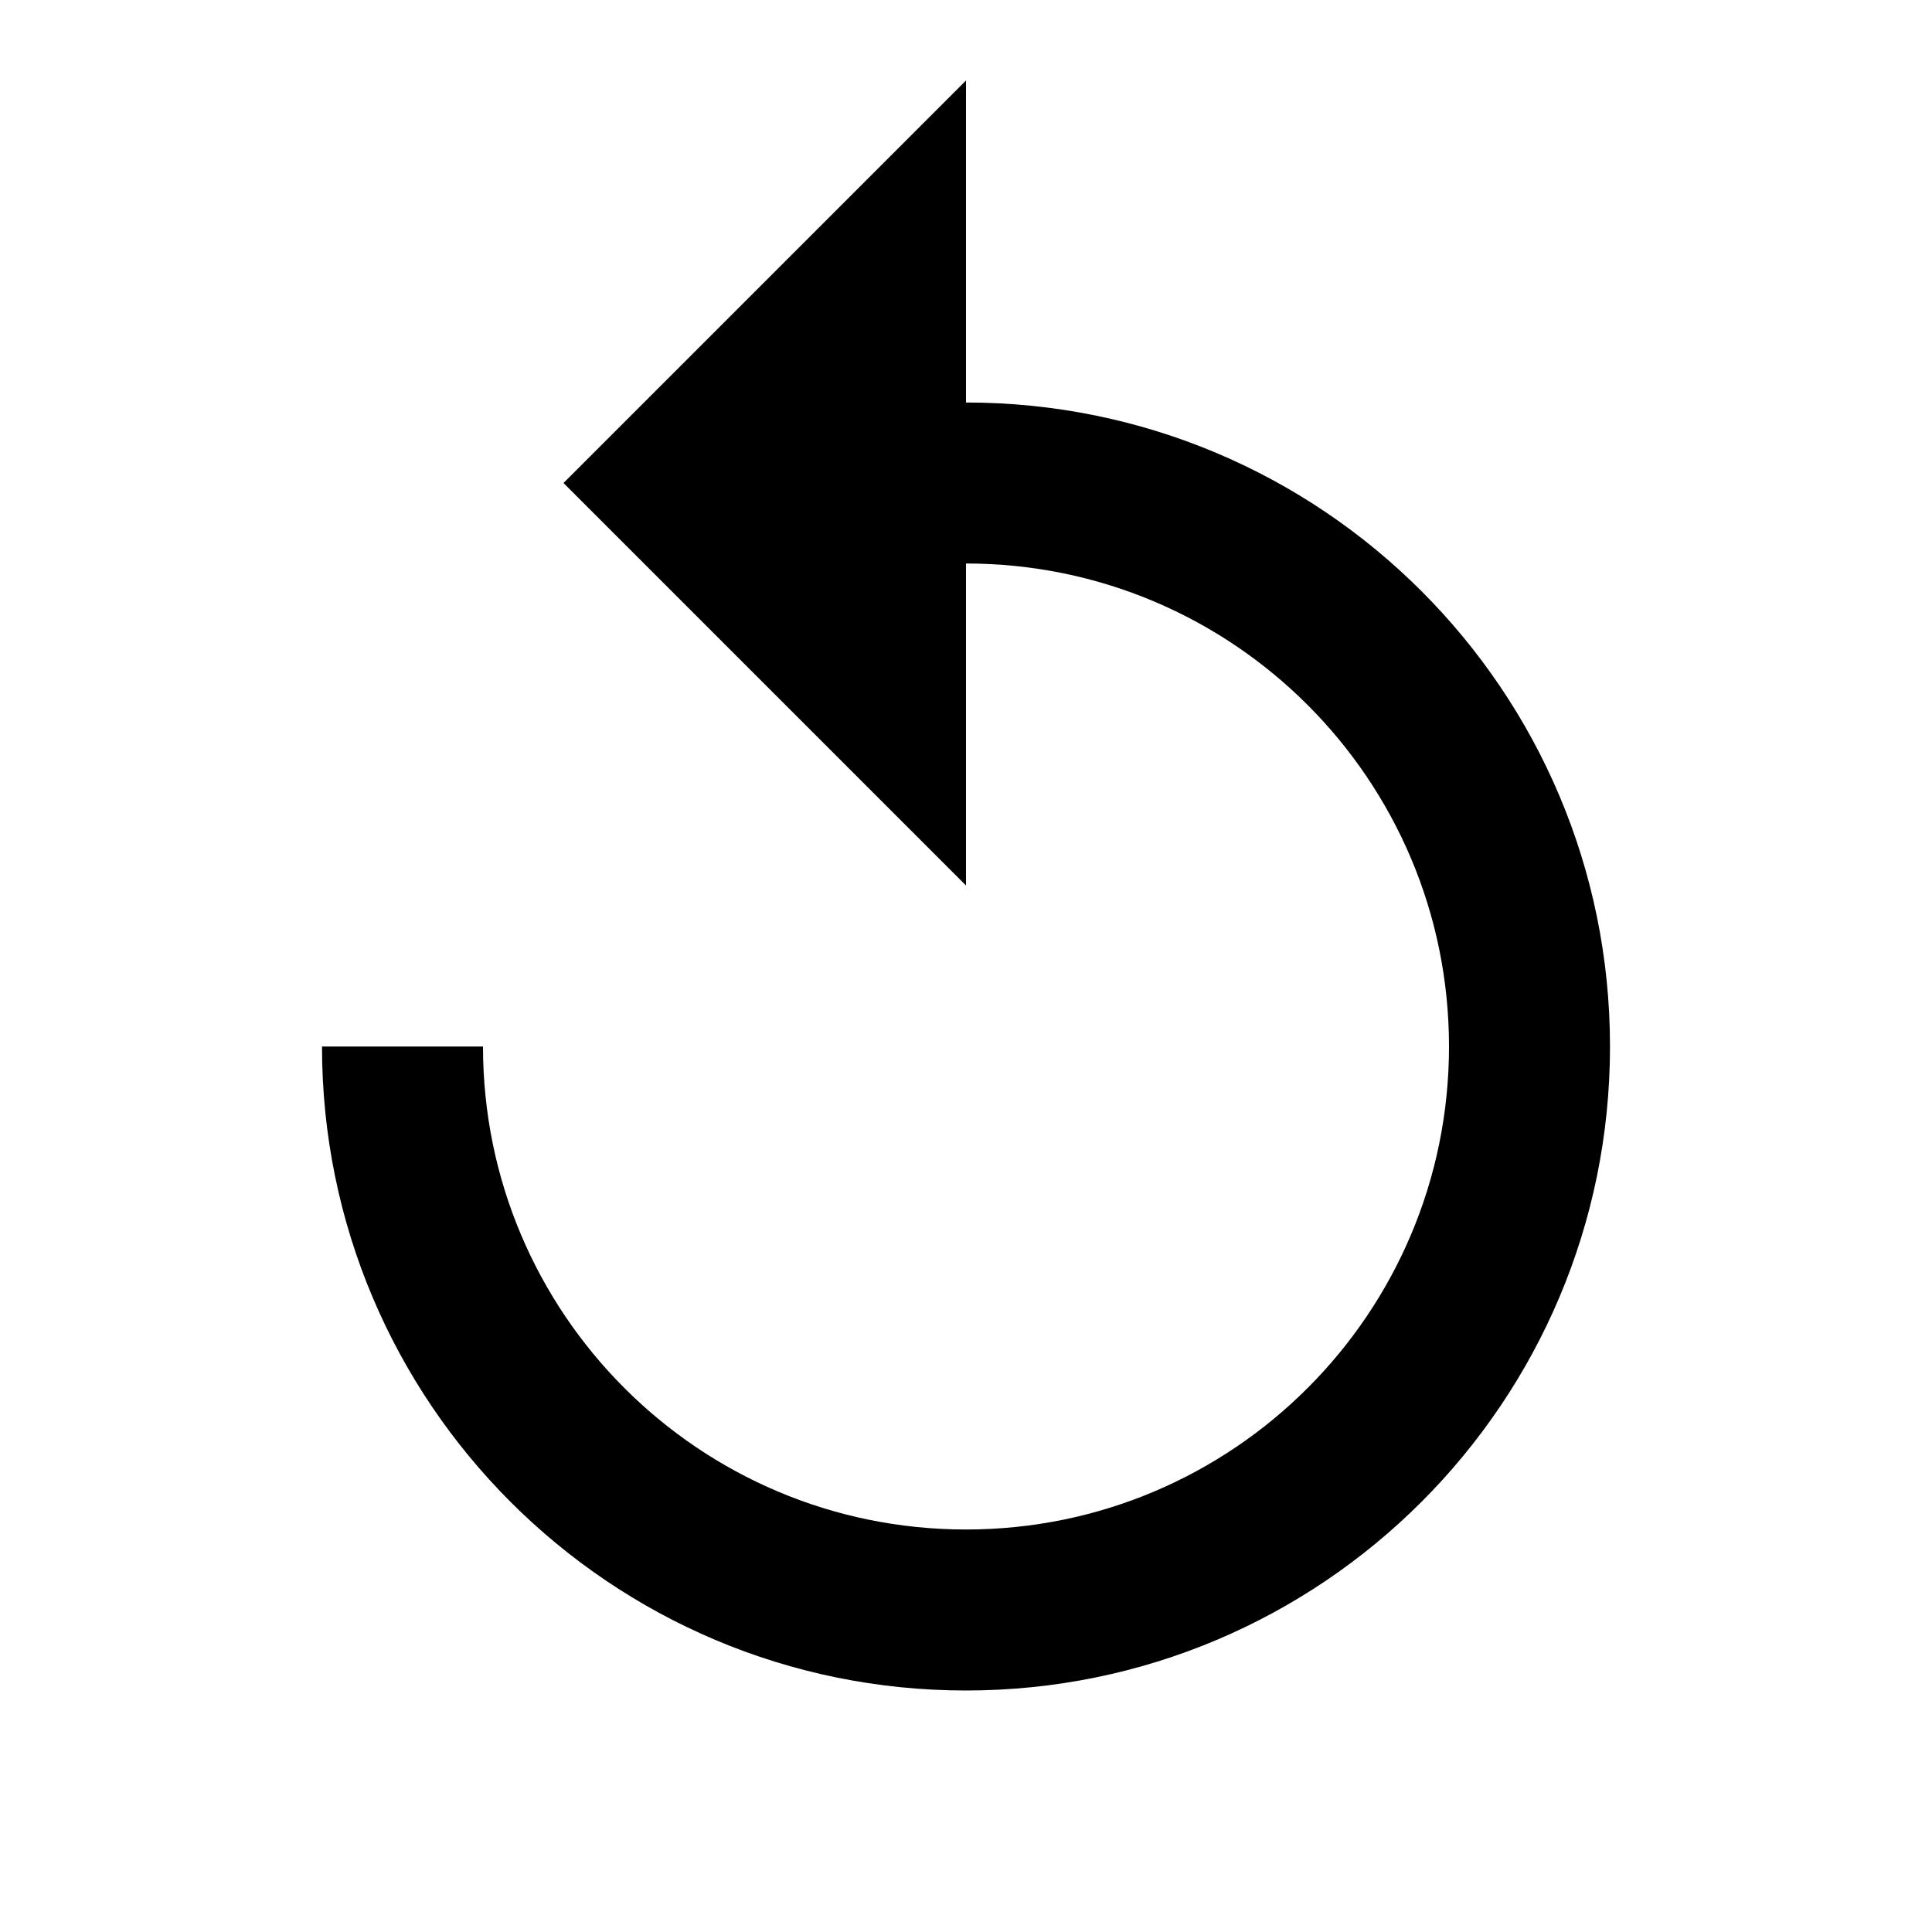
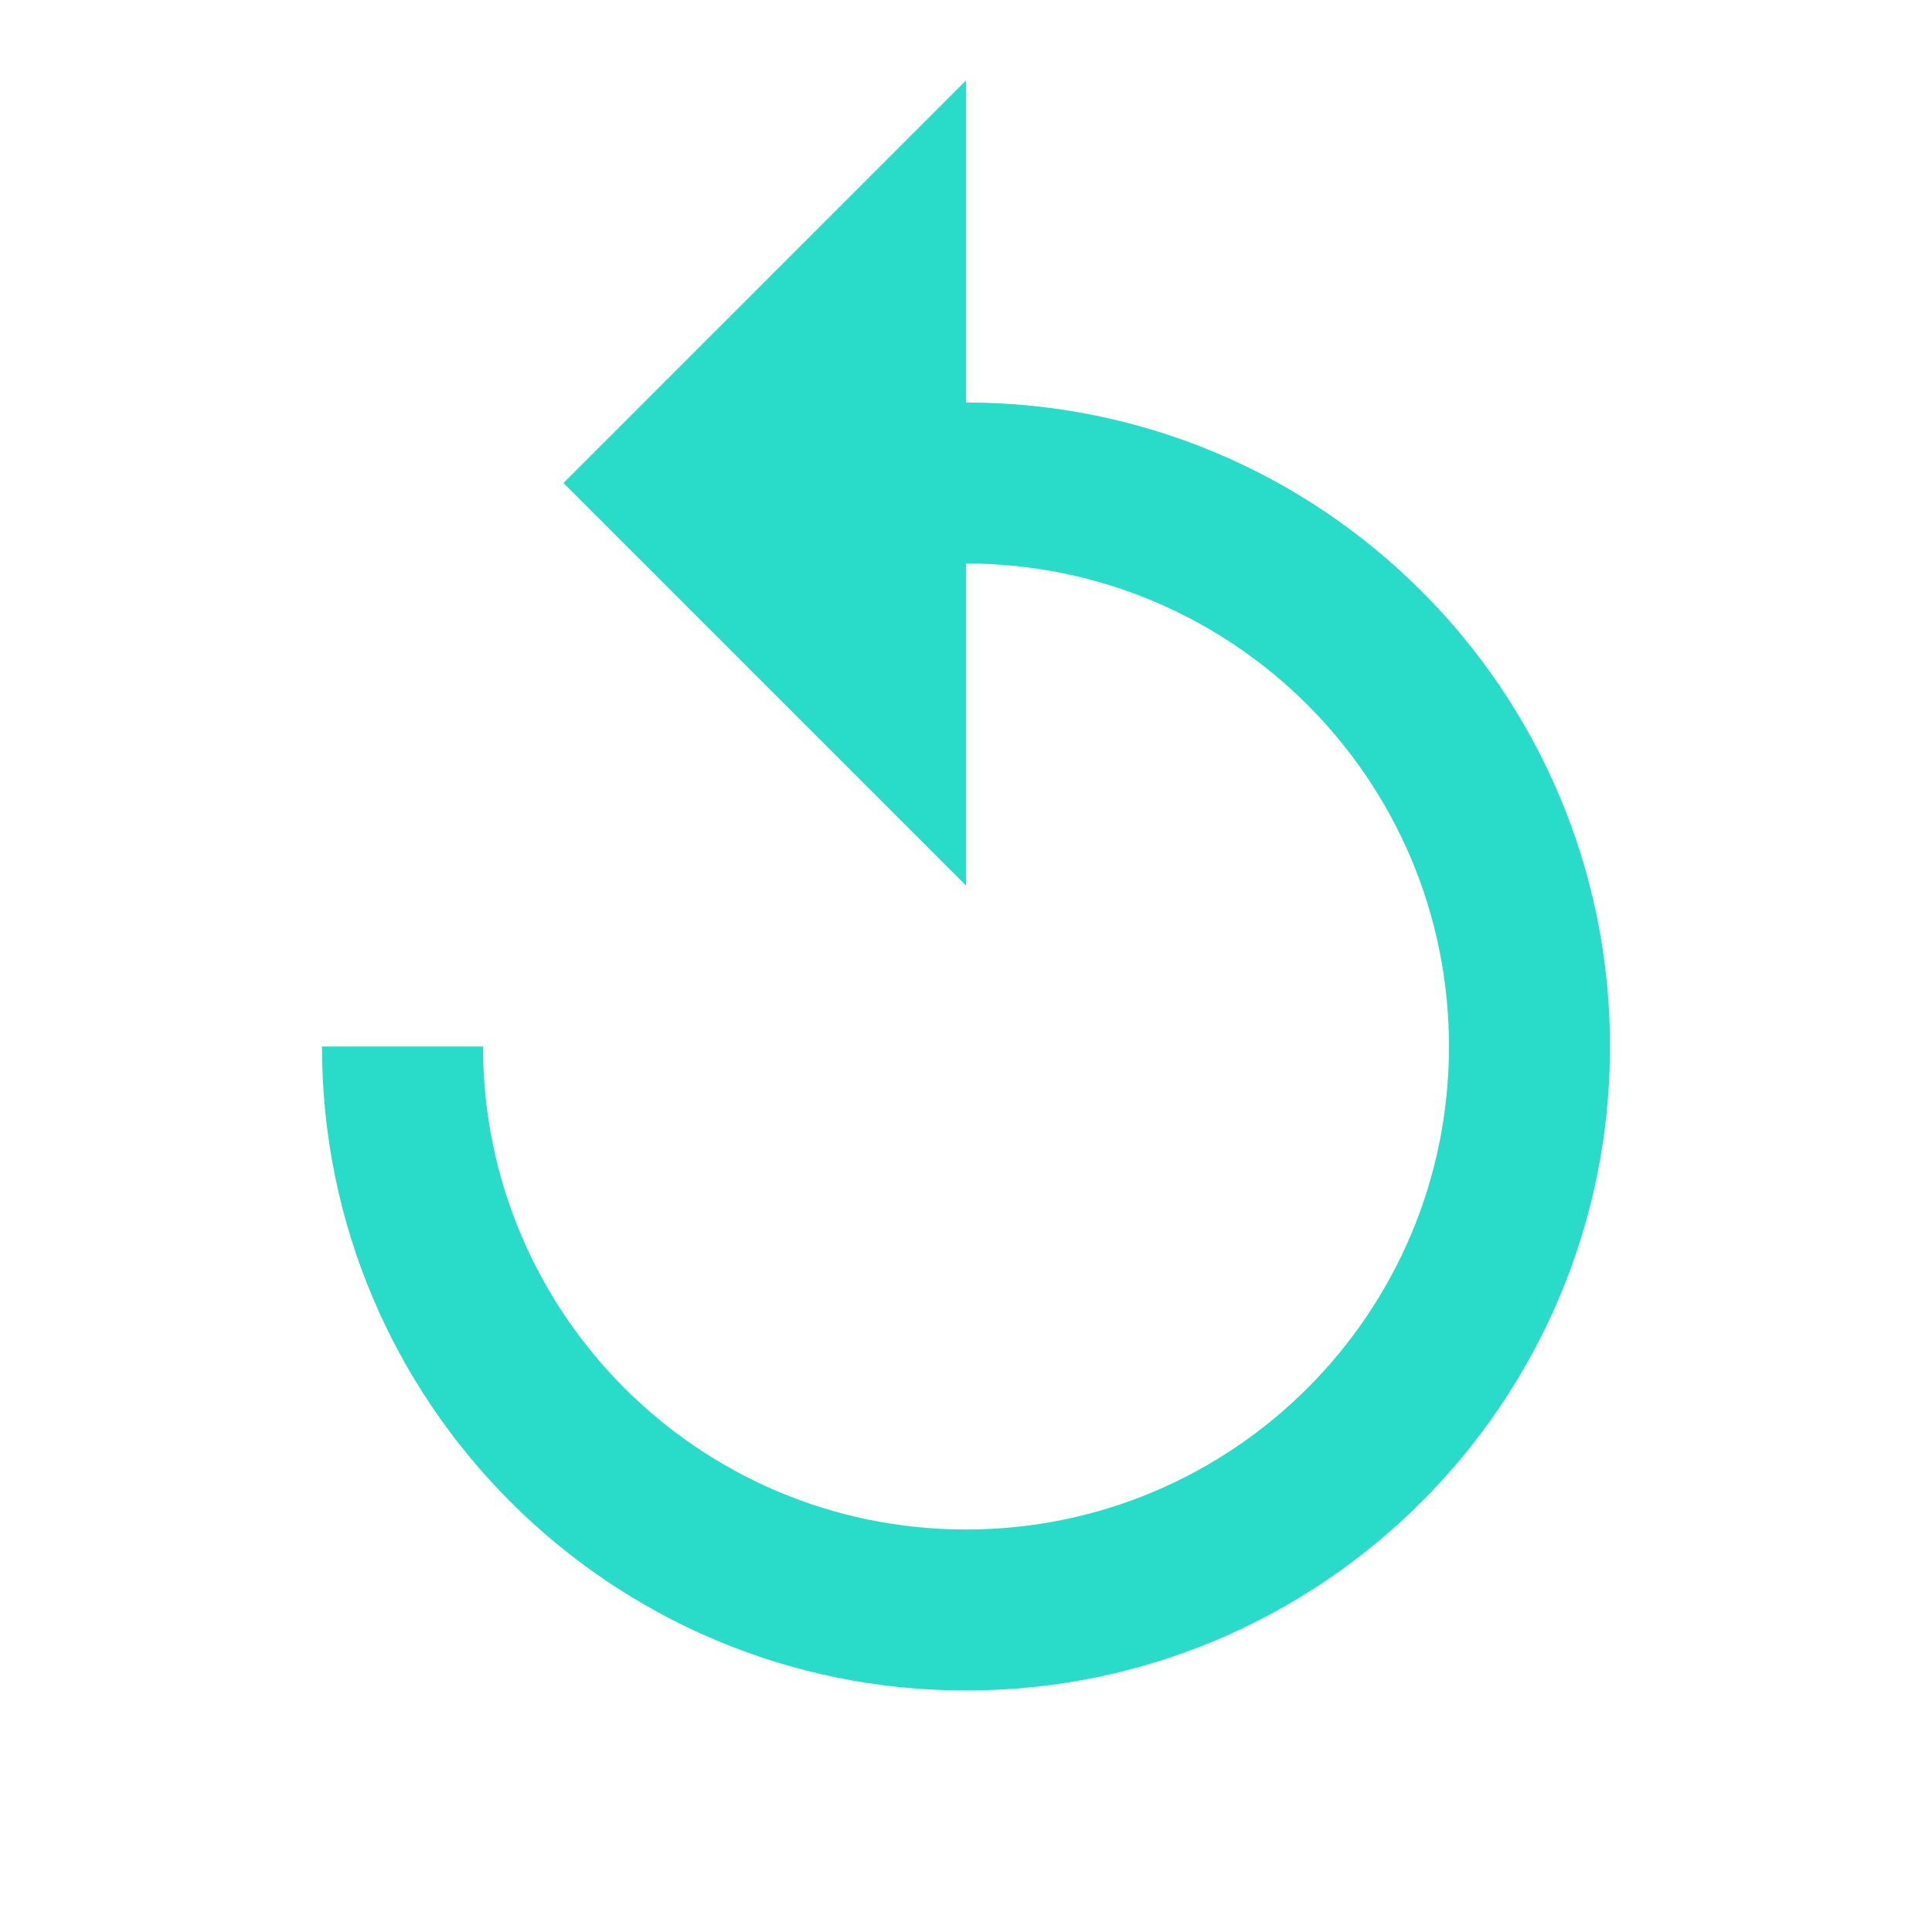
<svg xmlns="http://www.w3.org/2000/svg" height="48" viewBox="0 0 48 48" width="48">
  <path d="M0 0h48v48H0z" fill="none" />
-   <path d="M24 10V2L14 12l10 10v-8c6.63 0 12 5.37 12 12s-5.37 12-12 12-12-5.37-12-12H8c0 8.84 7.16 16 16 16s16-7.16 16-16-7.16-16-16-16z" />
+   <path d="M24 10V2L14 12l10 10v-8c6.63 0 12 5.37 12 12s-5.37 12-12 12-12-5.37-12-12H8c0 8.84 7.16 16 16 16s16-7.16 16-16-7.16-16-16-16z" fill="#29DBC9" />
</svg>
